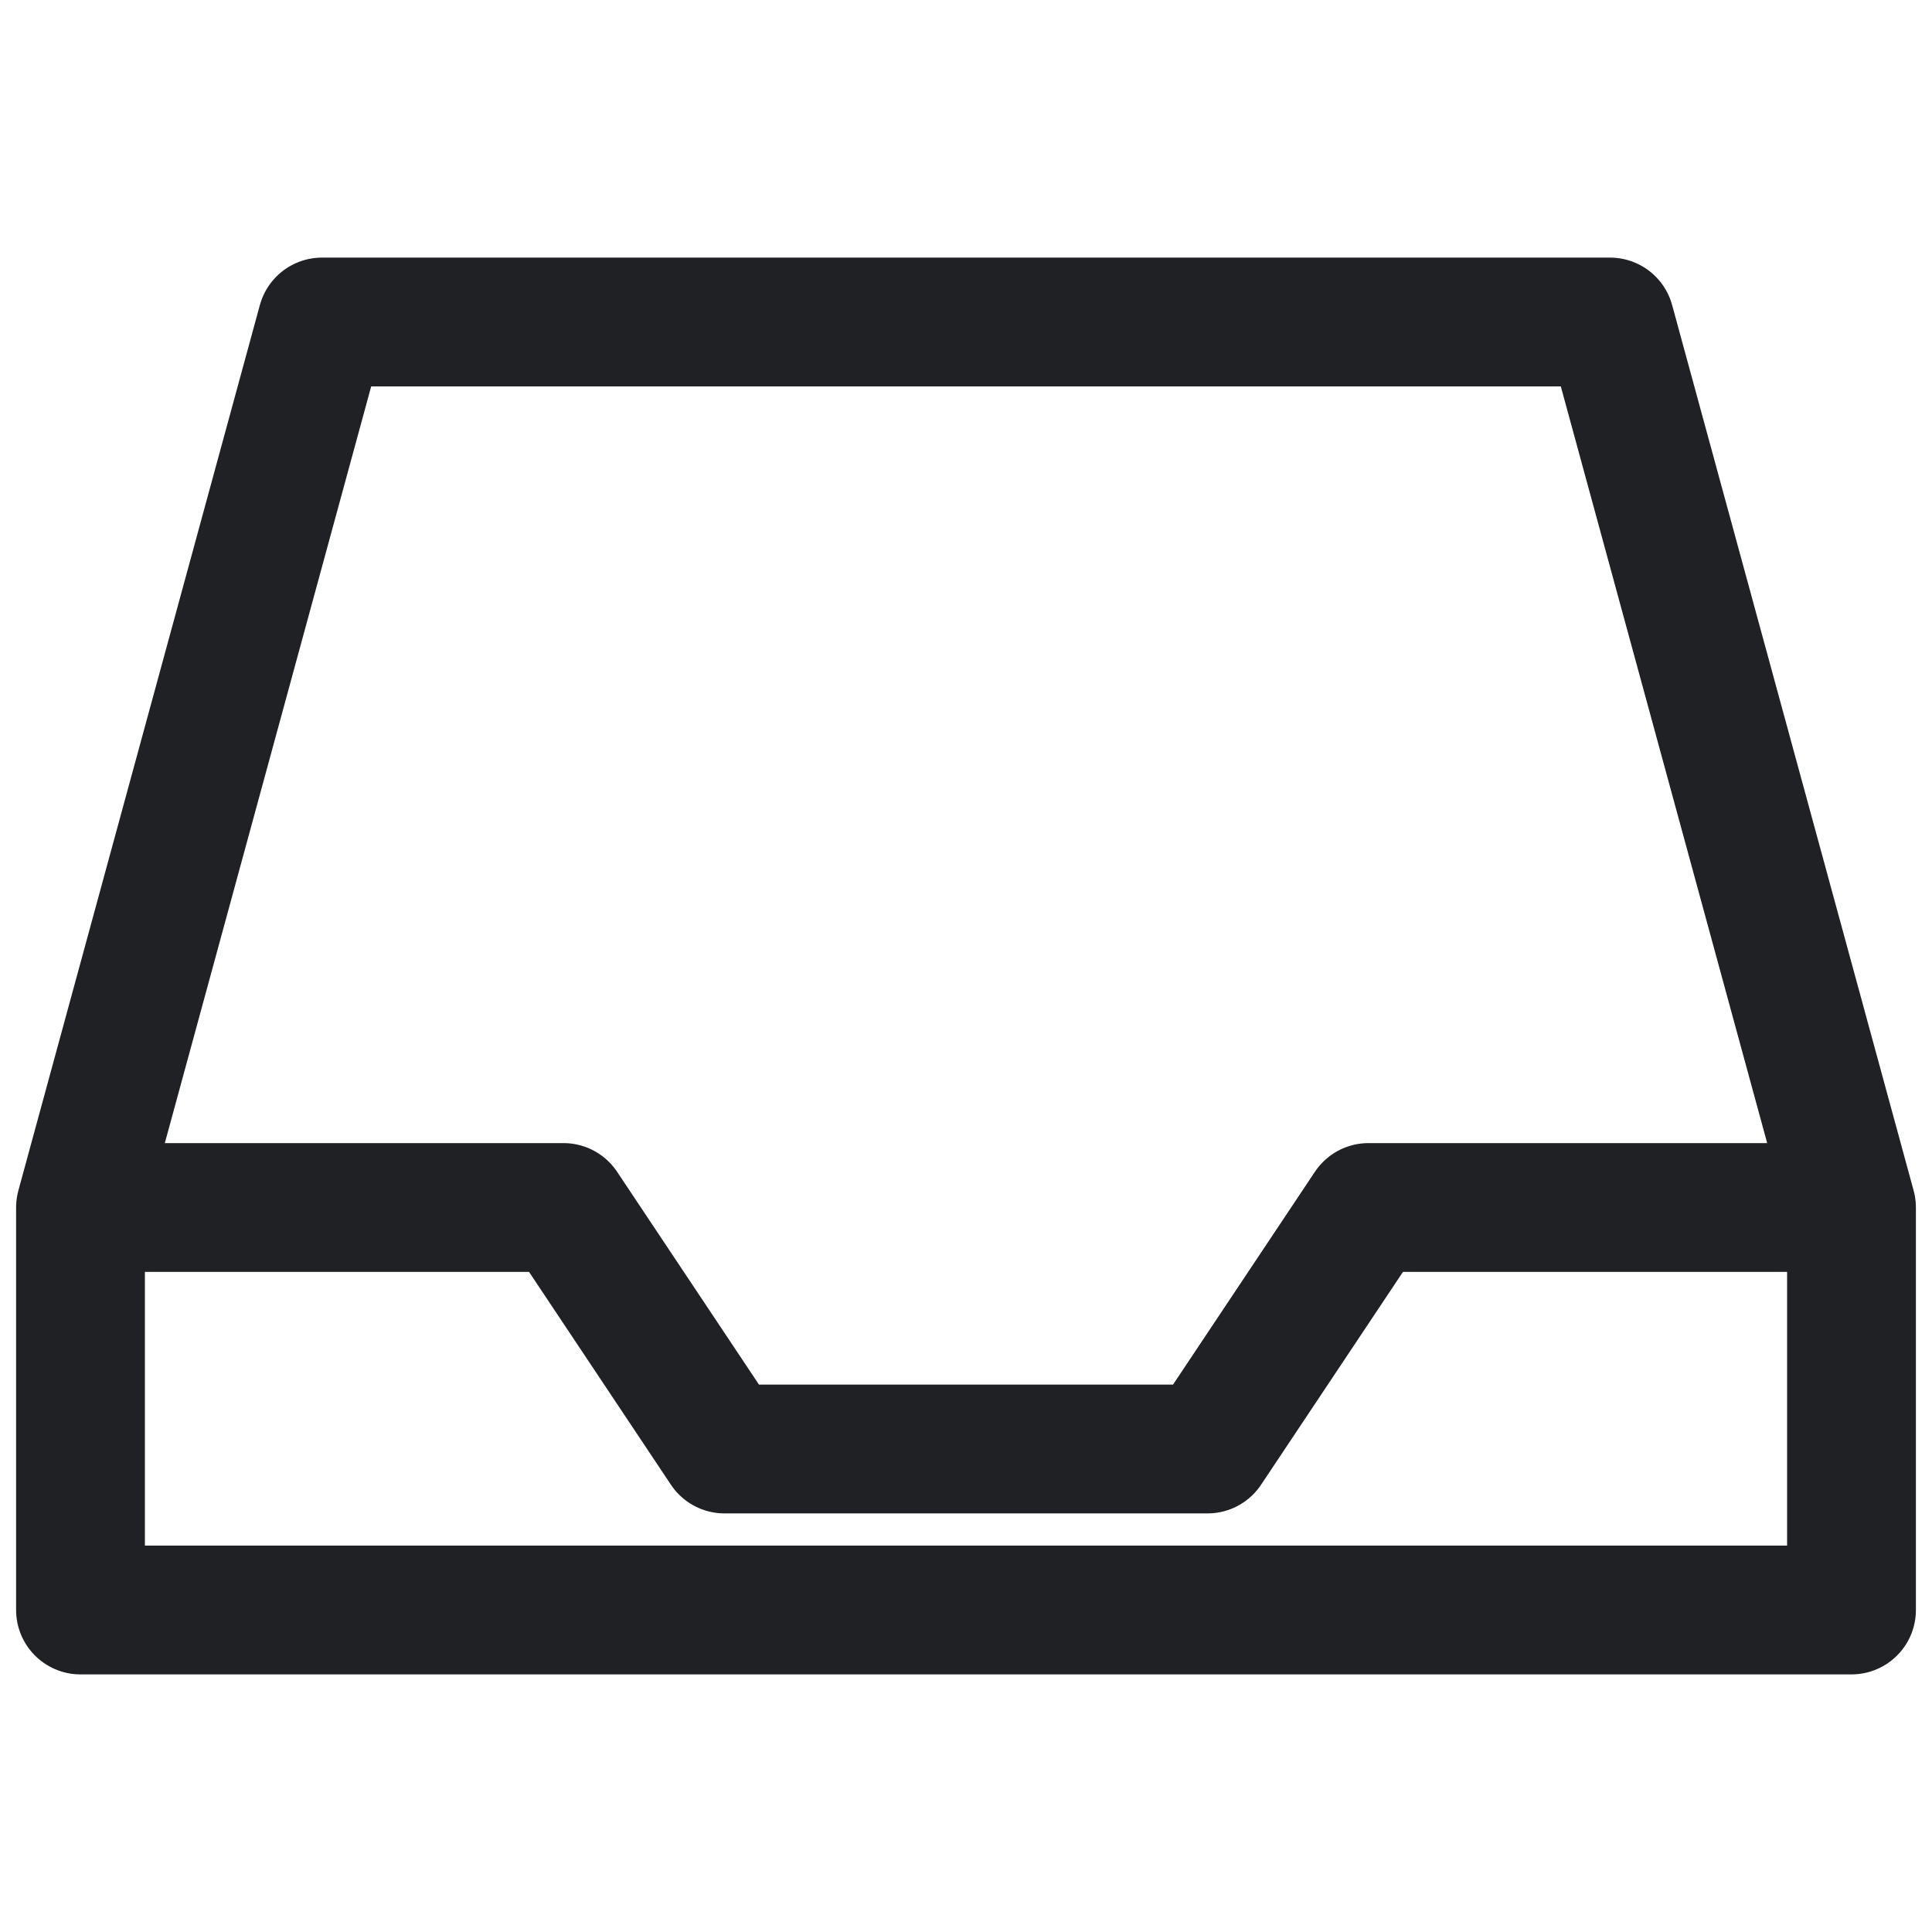
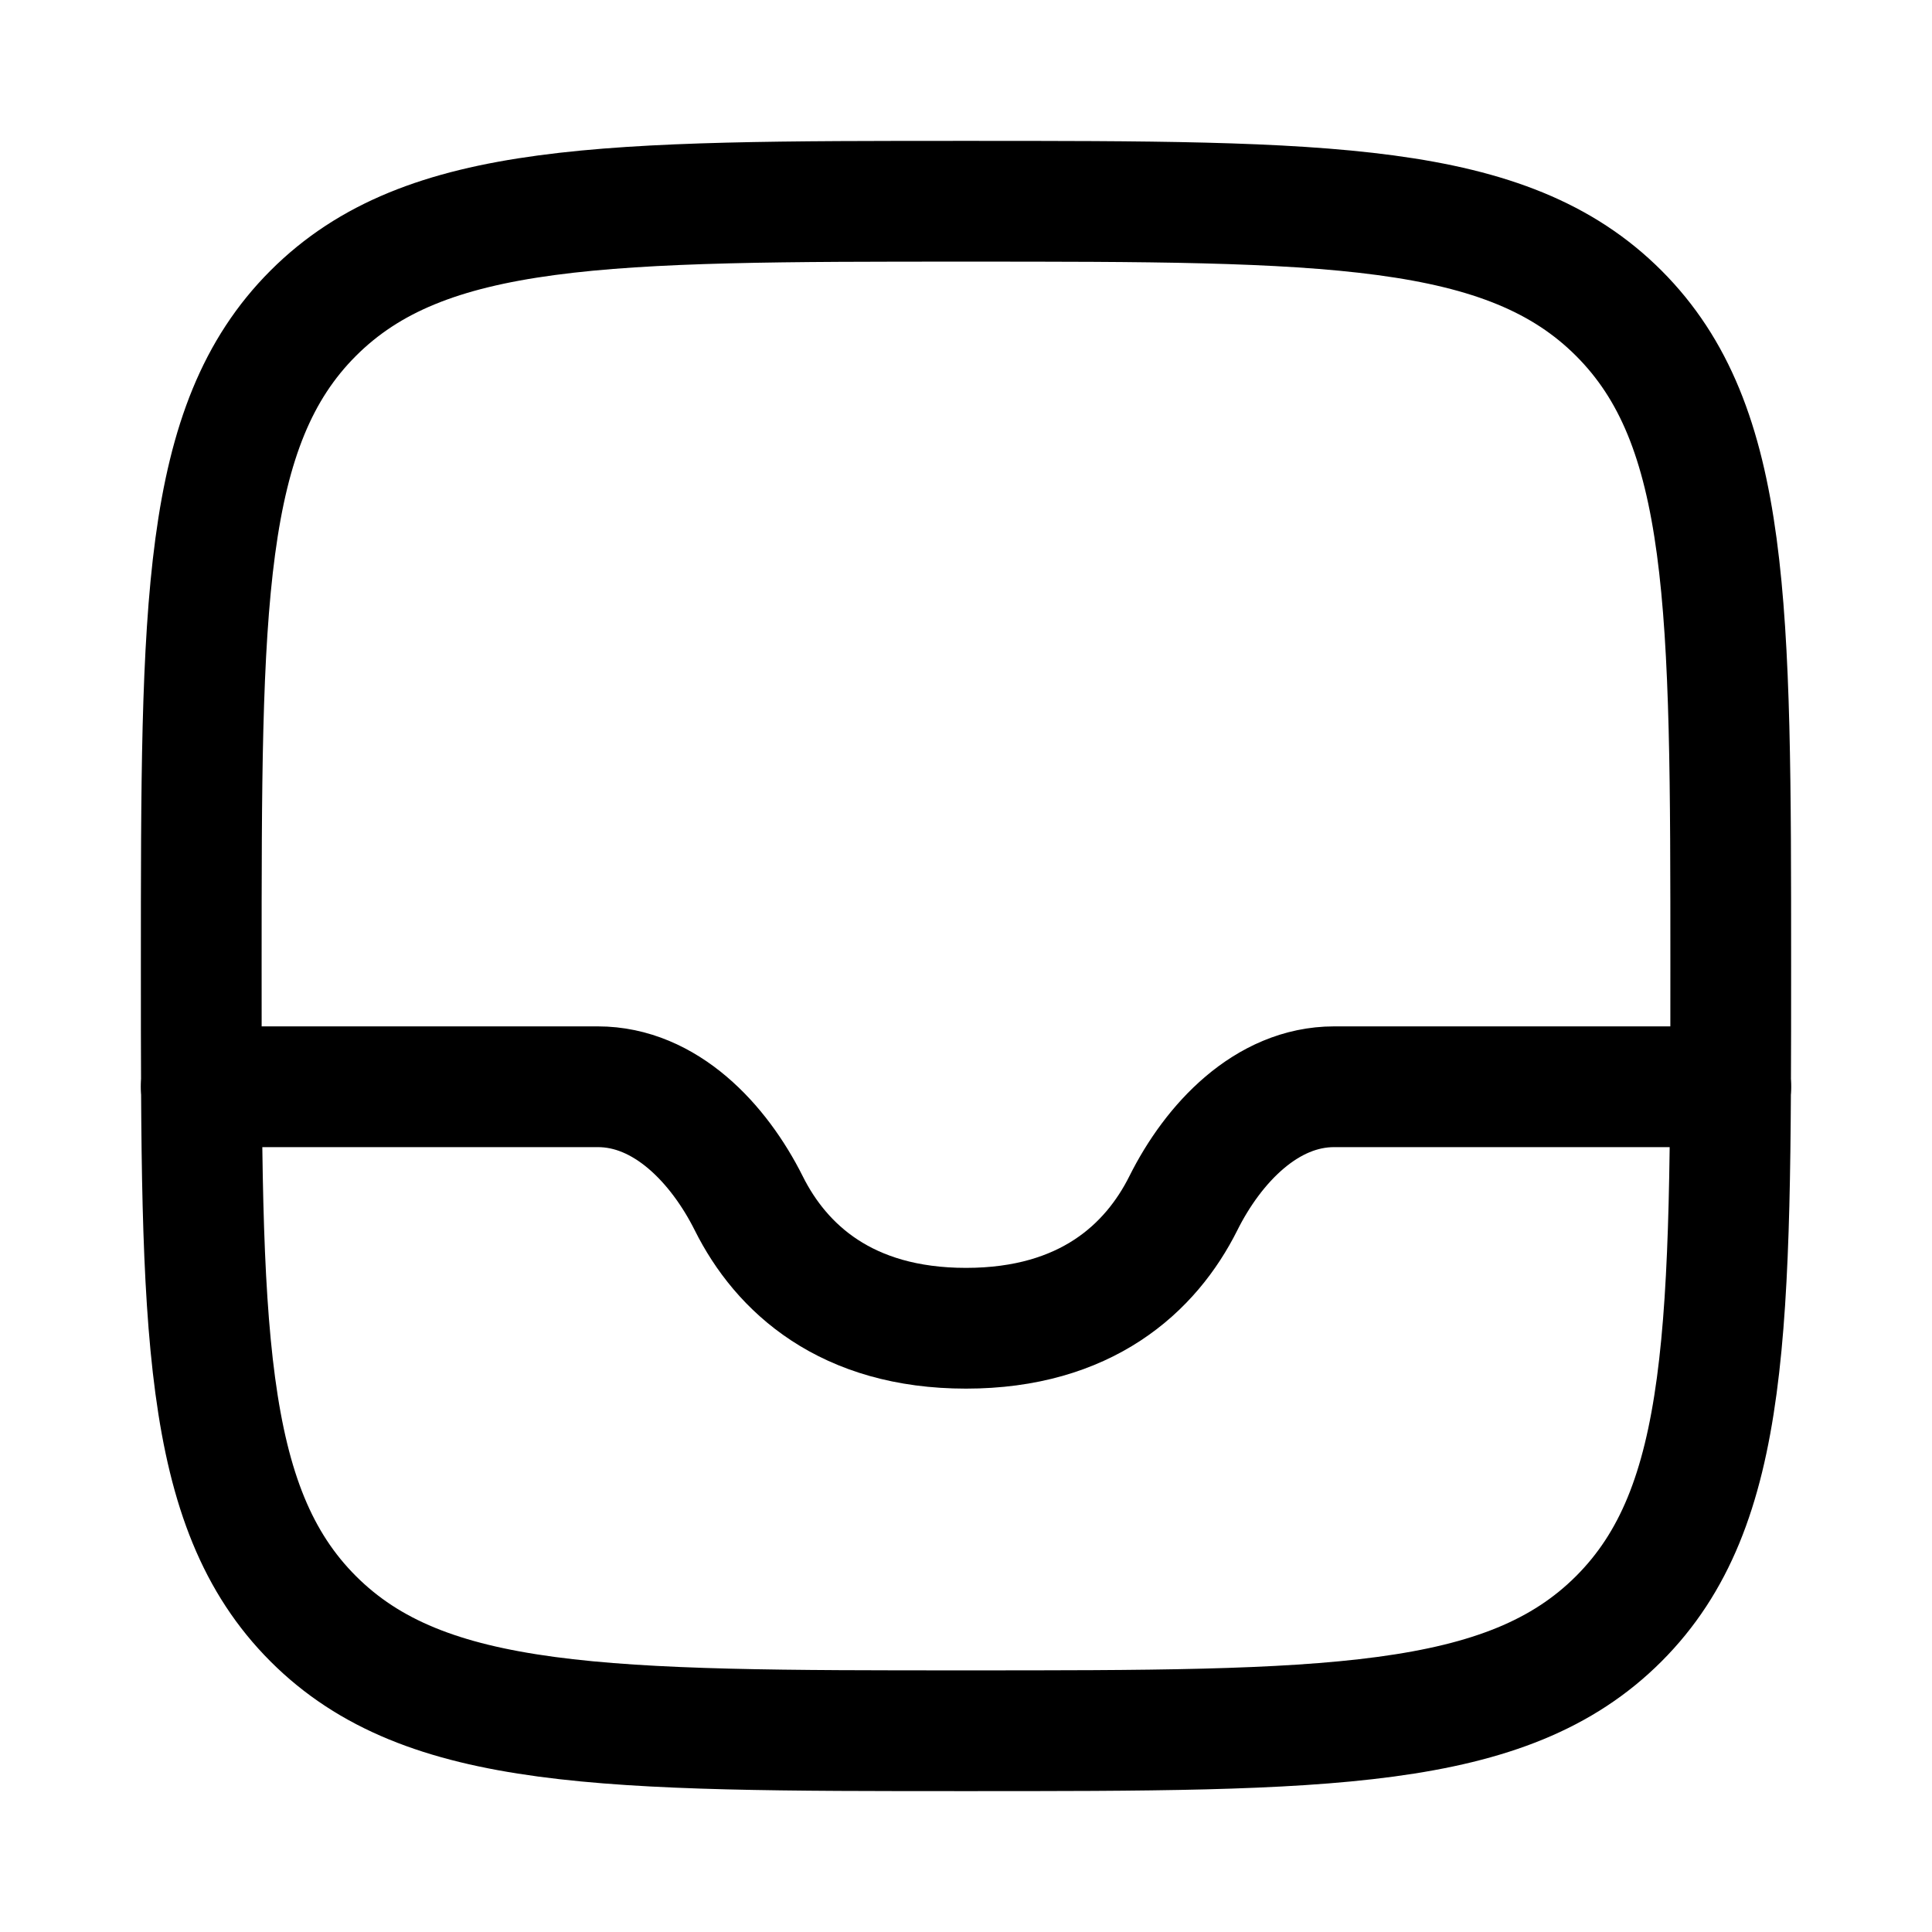
- <svg xmlns="http://www.w3.org/2000/svg" width="24" height="24" viewBox="0 0 24 24" fill="none" stroke="#202124" stroke-width="1.6" stroke-linecap="round" stroke-linejoin="round">
-   <path d="M4 4h16l3 11v5H1v-5L4 4z M1 15h6l2 3h6l2-3h6" />
+ <svg xmlns="http://www.w3.org/2000/svg" width="24" height="24" viewBox="0 0 24 24" fill="none" stroke="currentColor" stroke-width="1.5" stroke-linecap="round" stroke-linejoin="round">
+   <path d="M2.5 12C2.5 7.522 2.5 5.282 3.891 3.891C5.282 2.5 7.522 2.5 12 2.5C16.478 2.5 18.718 2.5 20.109 3.891C21.5 5.282 21.5 7.522 21.5 12C21.5 16.478 21.5 18.718 20.109 20.109C18.718 21.5 16.478 21.5 12 21.5C7.522 21.5 5.282 21.5 3.891 20.109C2.5 18.718 2.5 16.478 2.5 12Z" stroke="currentColor" stroke-linecap="round" stroke-linejoin="round" stroke-width="1.5" />
+   <path d="M21.5 13.5H16.574C15.732 13.5 15.071 14.204 14.7 14.947C14.296 15.755 13.489 16.5 12 16.5C10.511 16.5 9.704 15.755 9.301 14.947C8.929 14.204 8.268 13.5 7.426 13.5H2.5" stroke="currentColor" stroke-linejoin="round" stroke-width="1.5" />
</svg>
